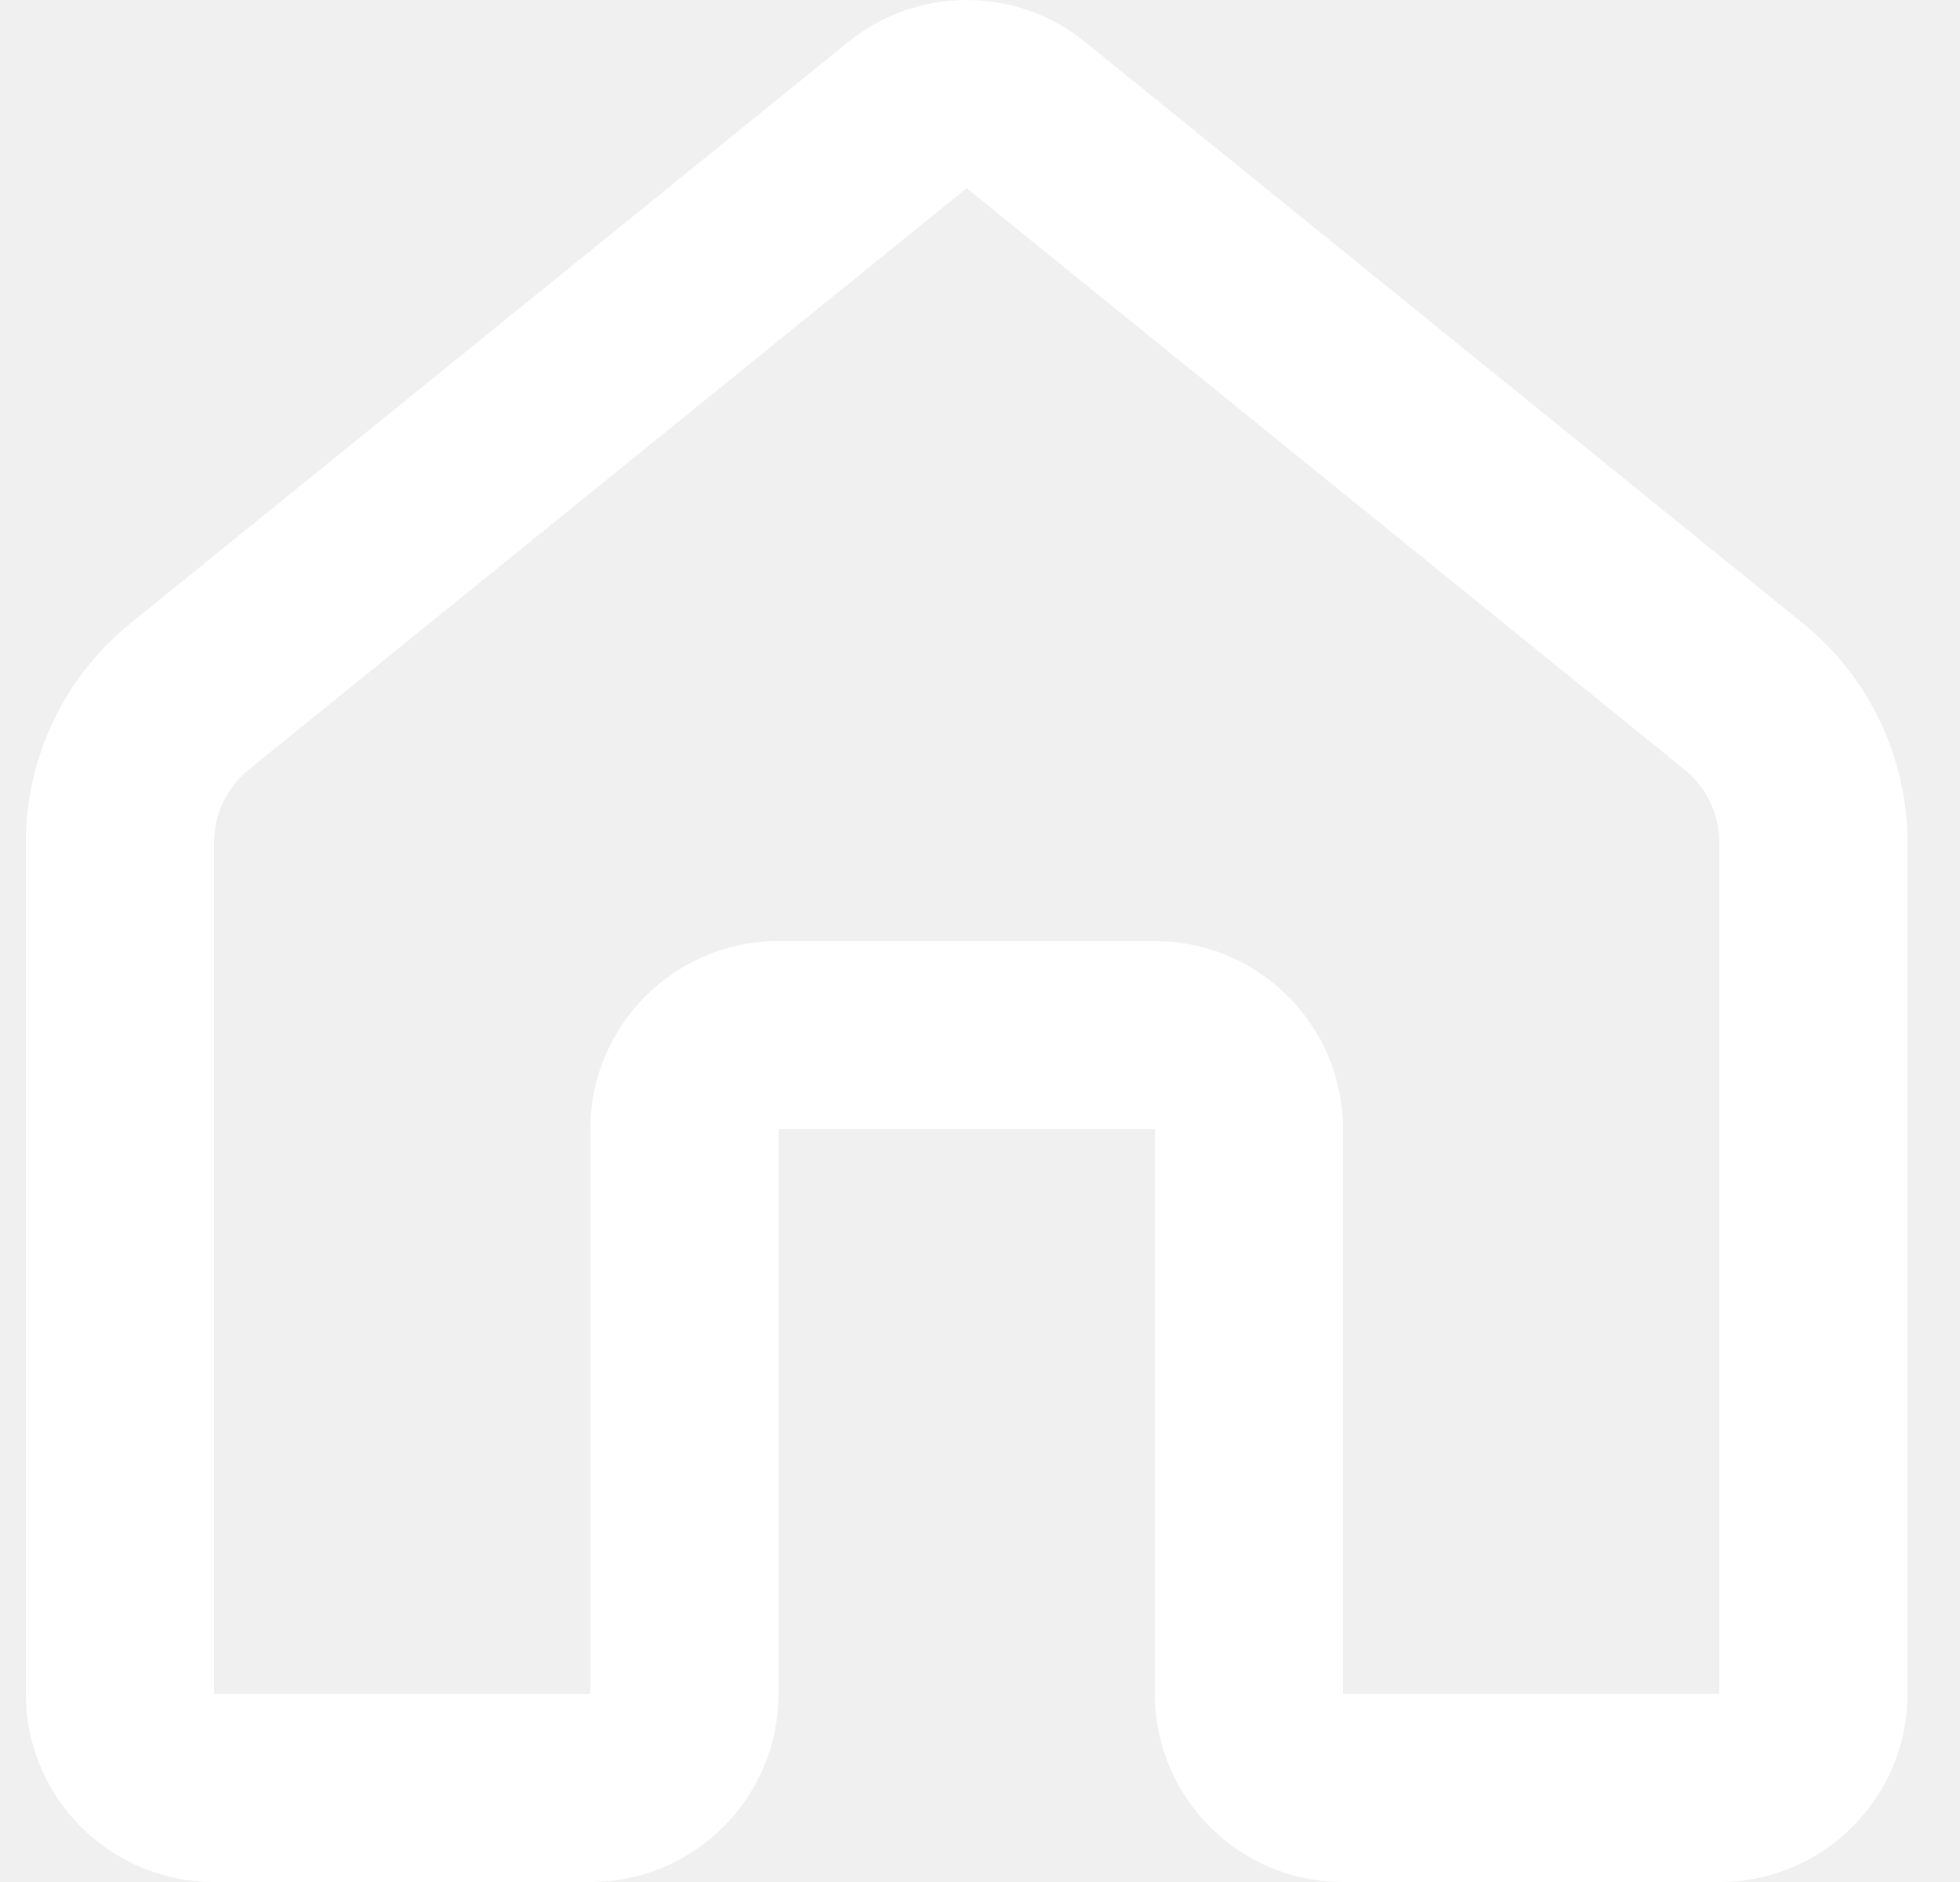
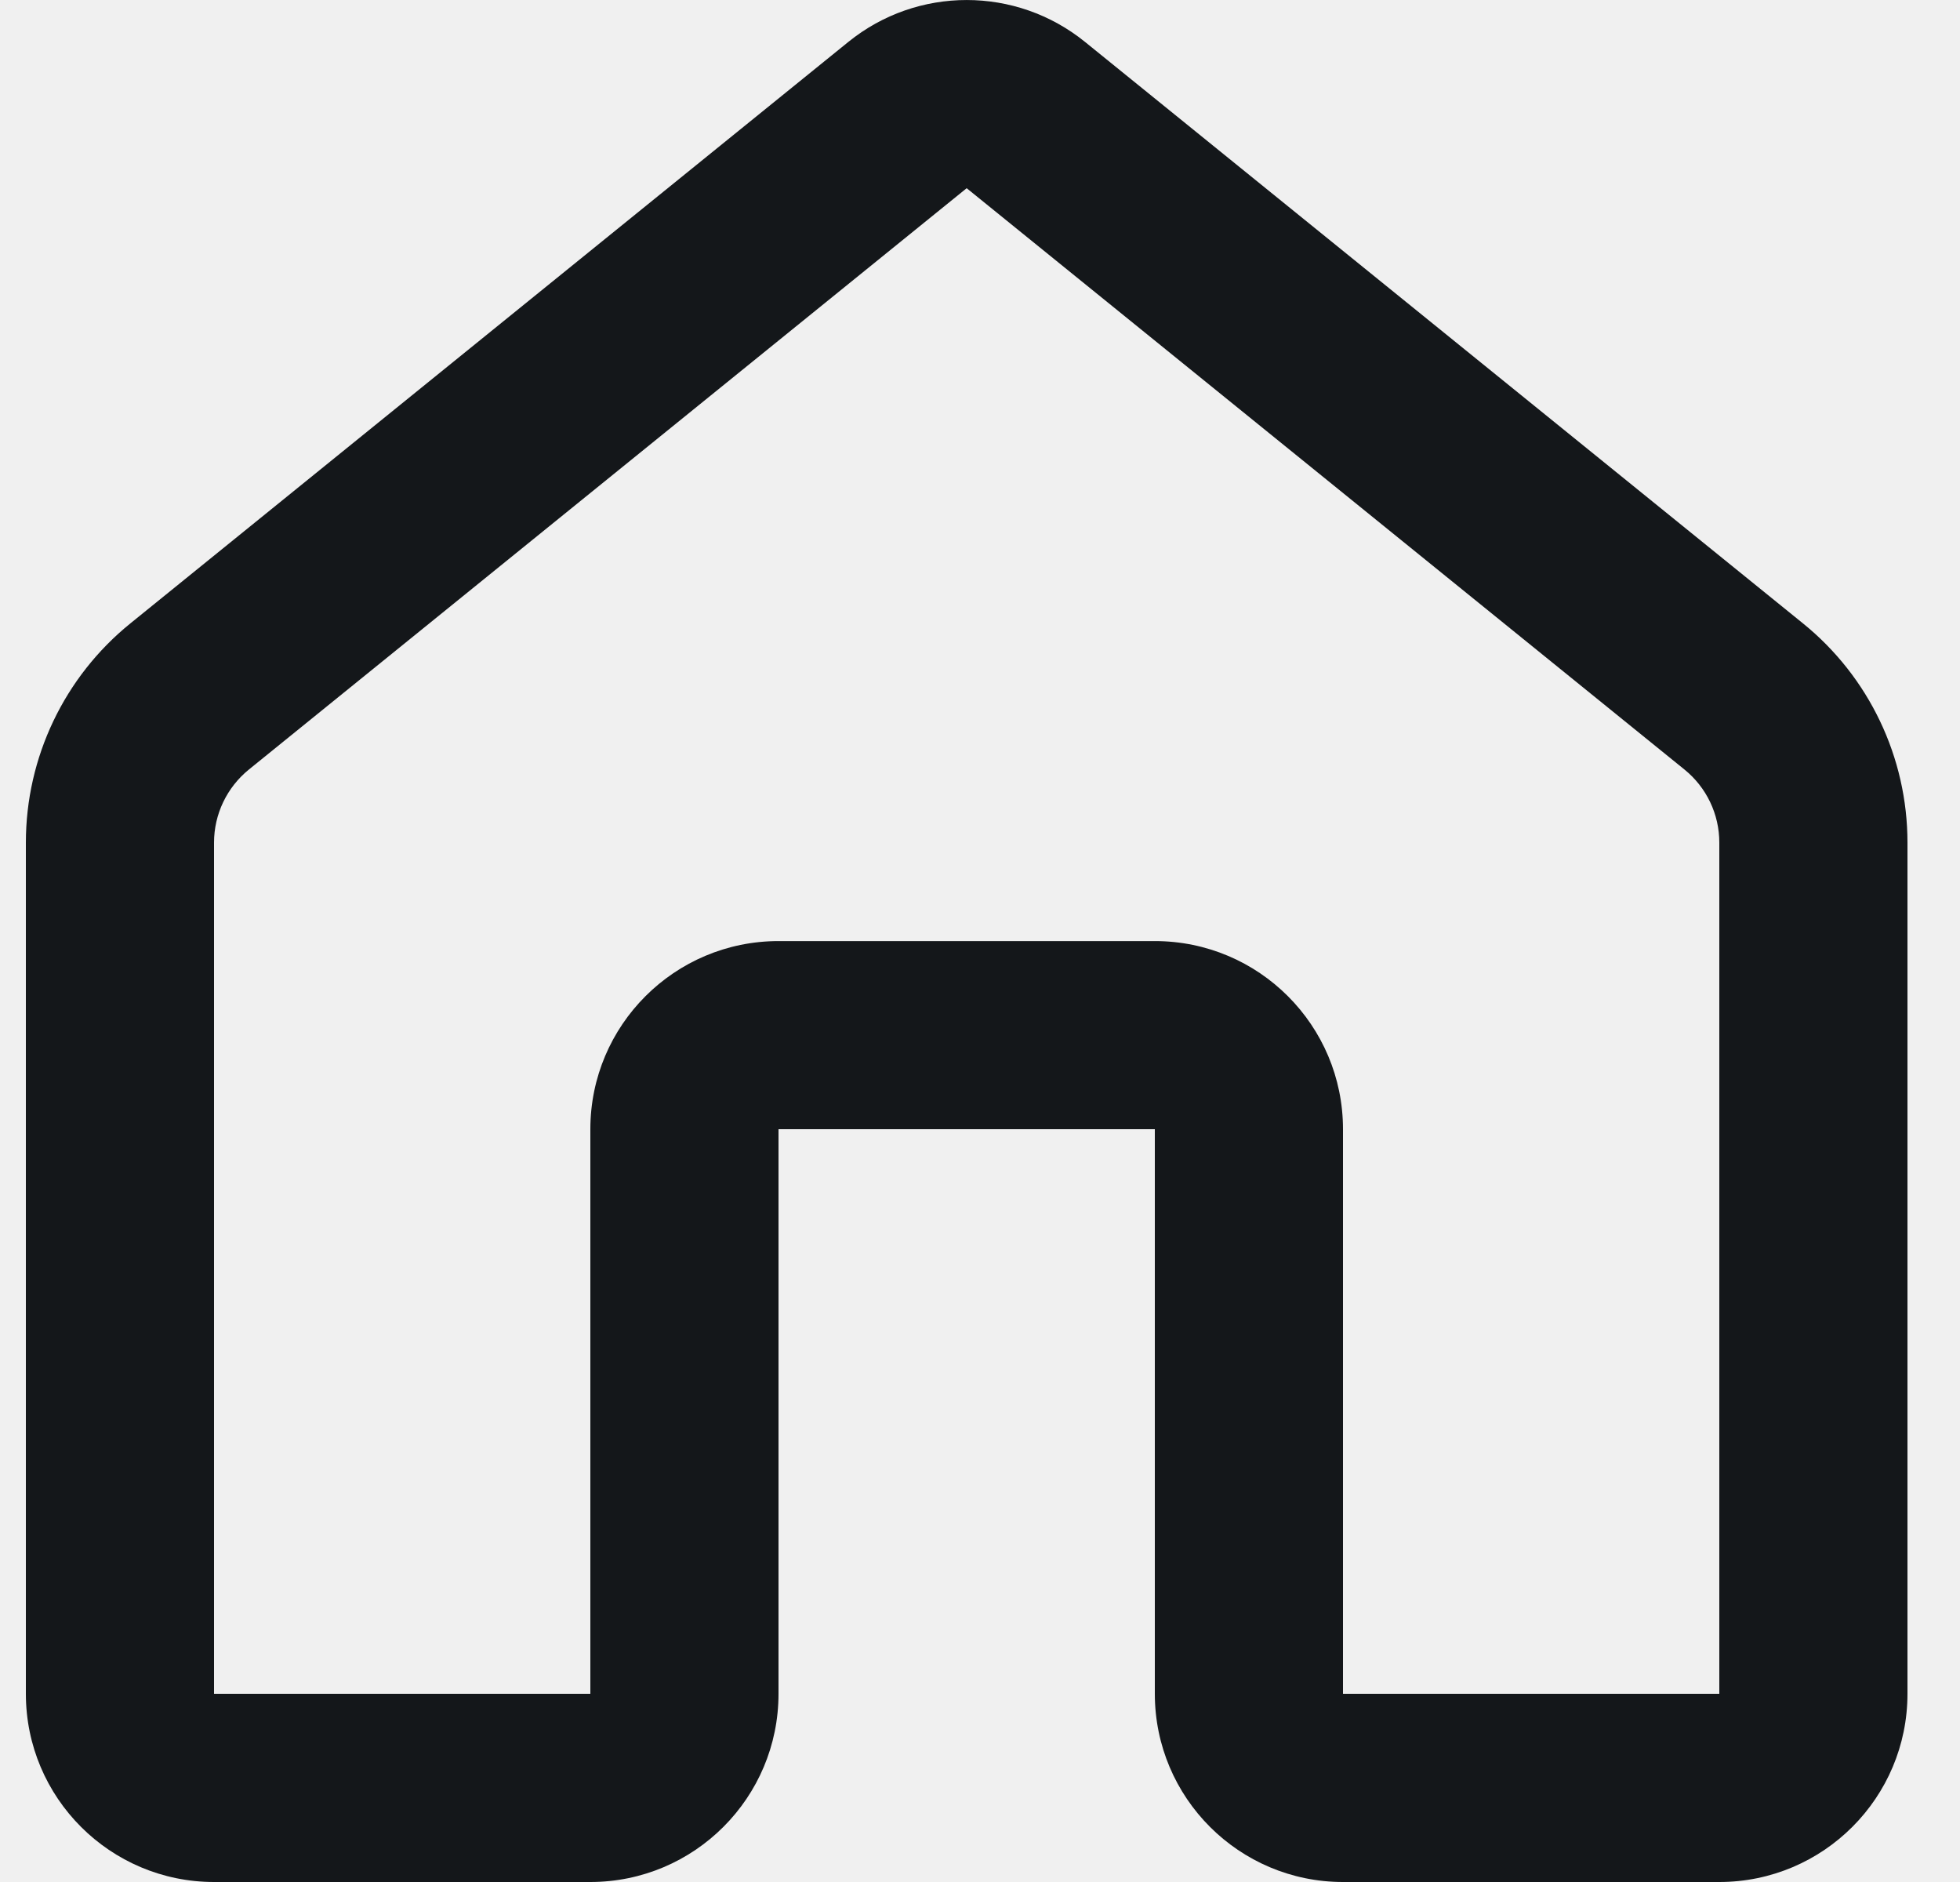
<svg xmlns="http://www.w3.org/2000/svg" width="25" height="24" viewBox="0 0 25 24" fill="#ffffff">
-   <path d="M10.82 0.535C11.7 -0.178 12.96 -0.178 13.84 0.535L22.995 7.948C23.84 8.631 24.33 9.659 24.33 10.745V21.6C24.33 22.925 23.256 24 21.93 24H17.13C15.805 24 14.73 22.925 14.73 21.6V14.4H9.93V21.6C9.93 22.925 8.856 24 7.53 24H2.73C1.405 24 0.33 22.925 0.33 21.6V10.745C0.33 9.659 0.82 8.631 1.665 7.948L10.82 0.535ZM21.485 9.813L12.33 2.4L3.175 9.813C2.894 10.041 2.73 10.383 2.73 10.745V21.6H7.53V14.4C7.53 13.075 8.605 12.001 9.93 12.001H14.73C16.056 12.001 17.13 13.075 17.13 14.4V21.6H21.93V10.745C21.93 10.383 21.767 10.041 21.485 9.813Z" fill="#ffffff" />
+   <path d="M10.82 0.535C11.7 -0.178 12.96 -0.178 13.84 0.535L22.995 7.948C23.84 8.631 24.33 9.659 24.33 10.745V21.6C24.33 22.925 23.256 24 21.93 24H17.13C15.805 24 14.73 22.925 14.73 21.6V14.4H9.93V21.6C9.93 22.925 8.856 24 7.53 24H2.73C1.405 24 0.33 22.925 0.33 21.6V10.745C0.33 9.659 0.82 8.631 1.665 7.948L10.82 0.535ZM21.485 9.813L12.33 2.4L3.175 9.813C2.894 10.041 2.73 10.383 2.73 10.745V21.6H7.53V14.4C7.53 13.075 8.605 12.001 9.93 12.001H14.73C16.056 12.001 17.13 13.075 17.13 14.4V21.6H21.93V10.745C21.93 10.383 21.767 10.041 21.485 9.813Z" fill="#14171A" />
</svg>
